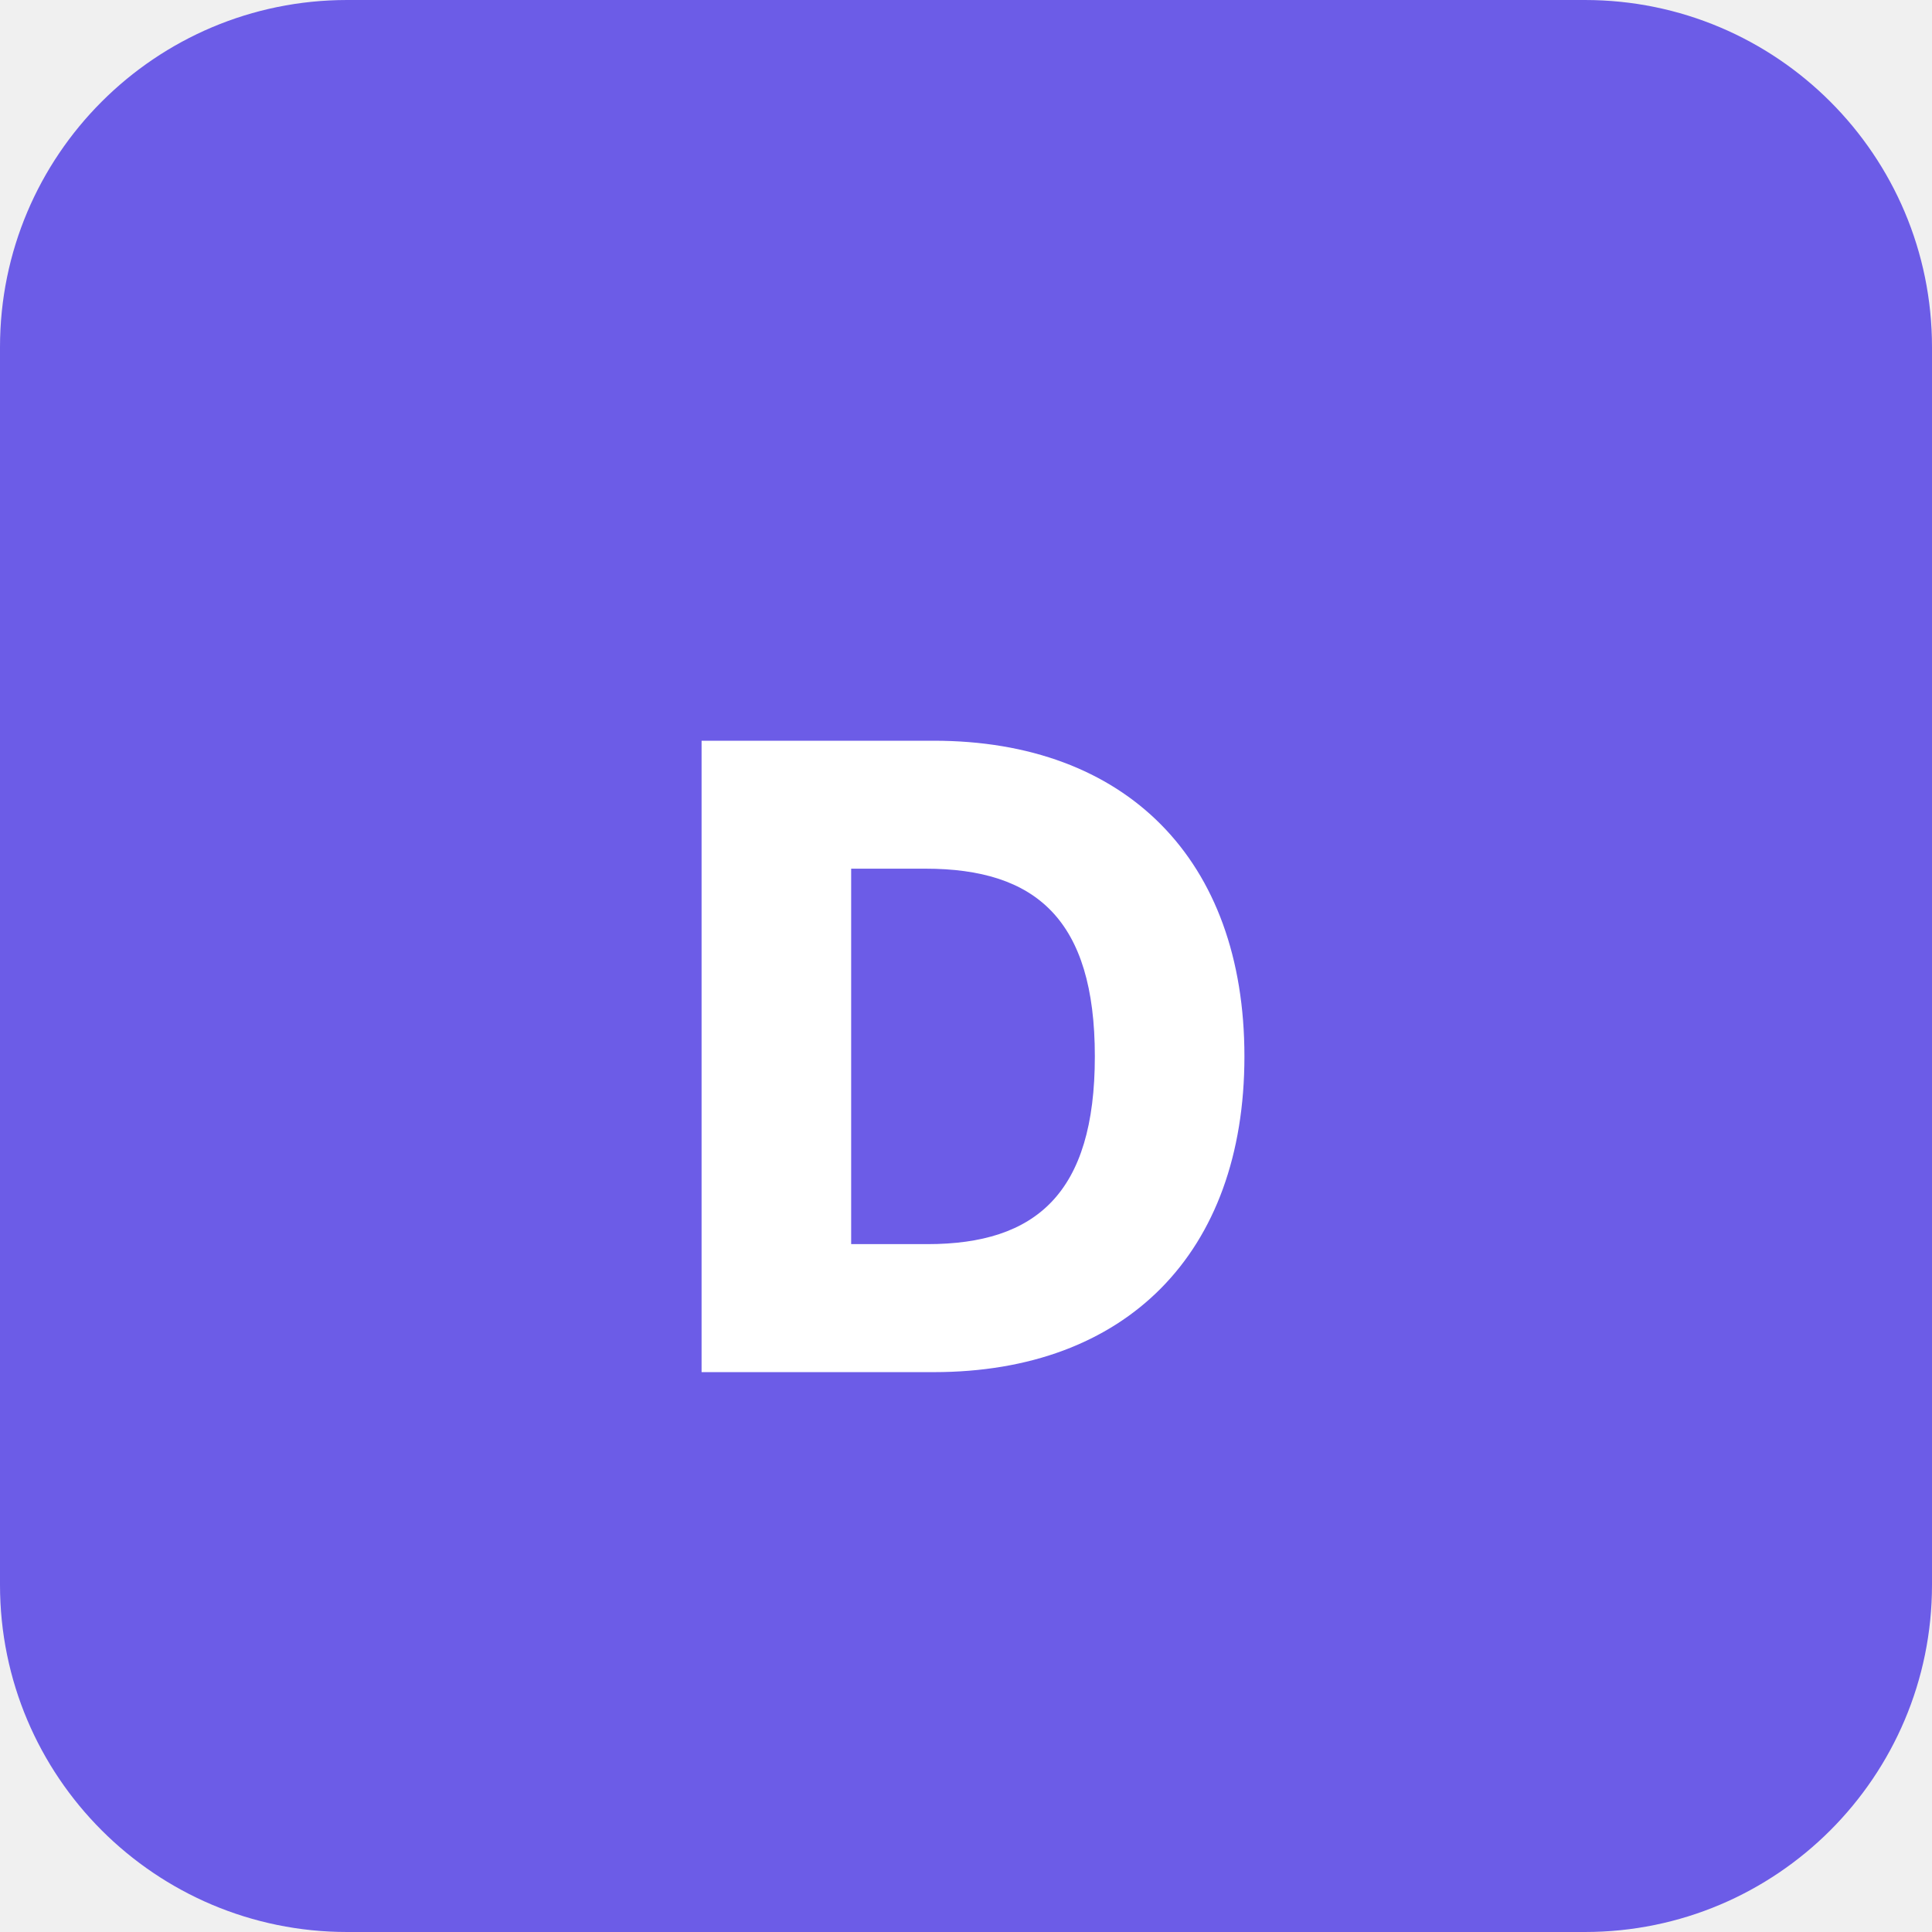
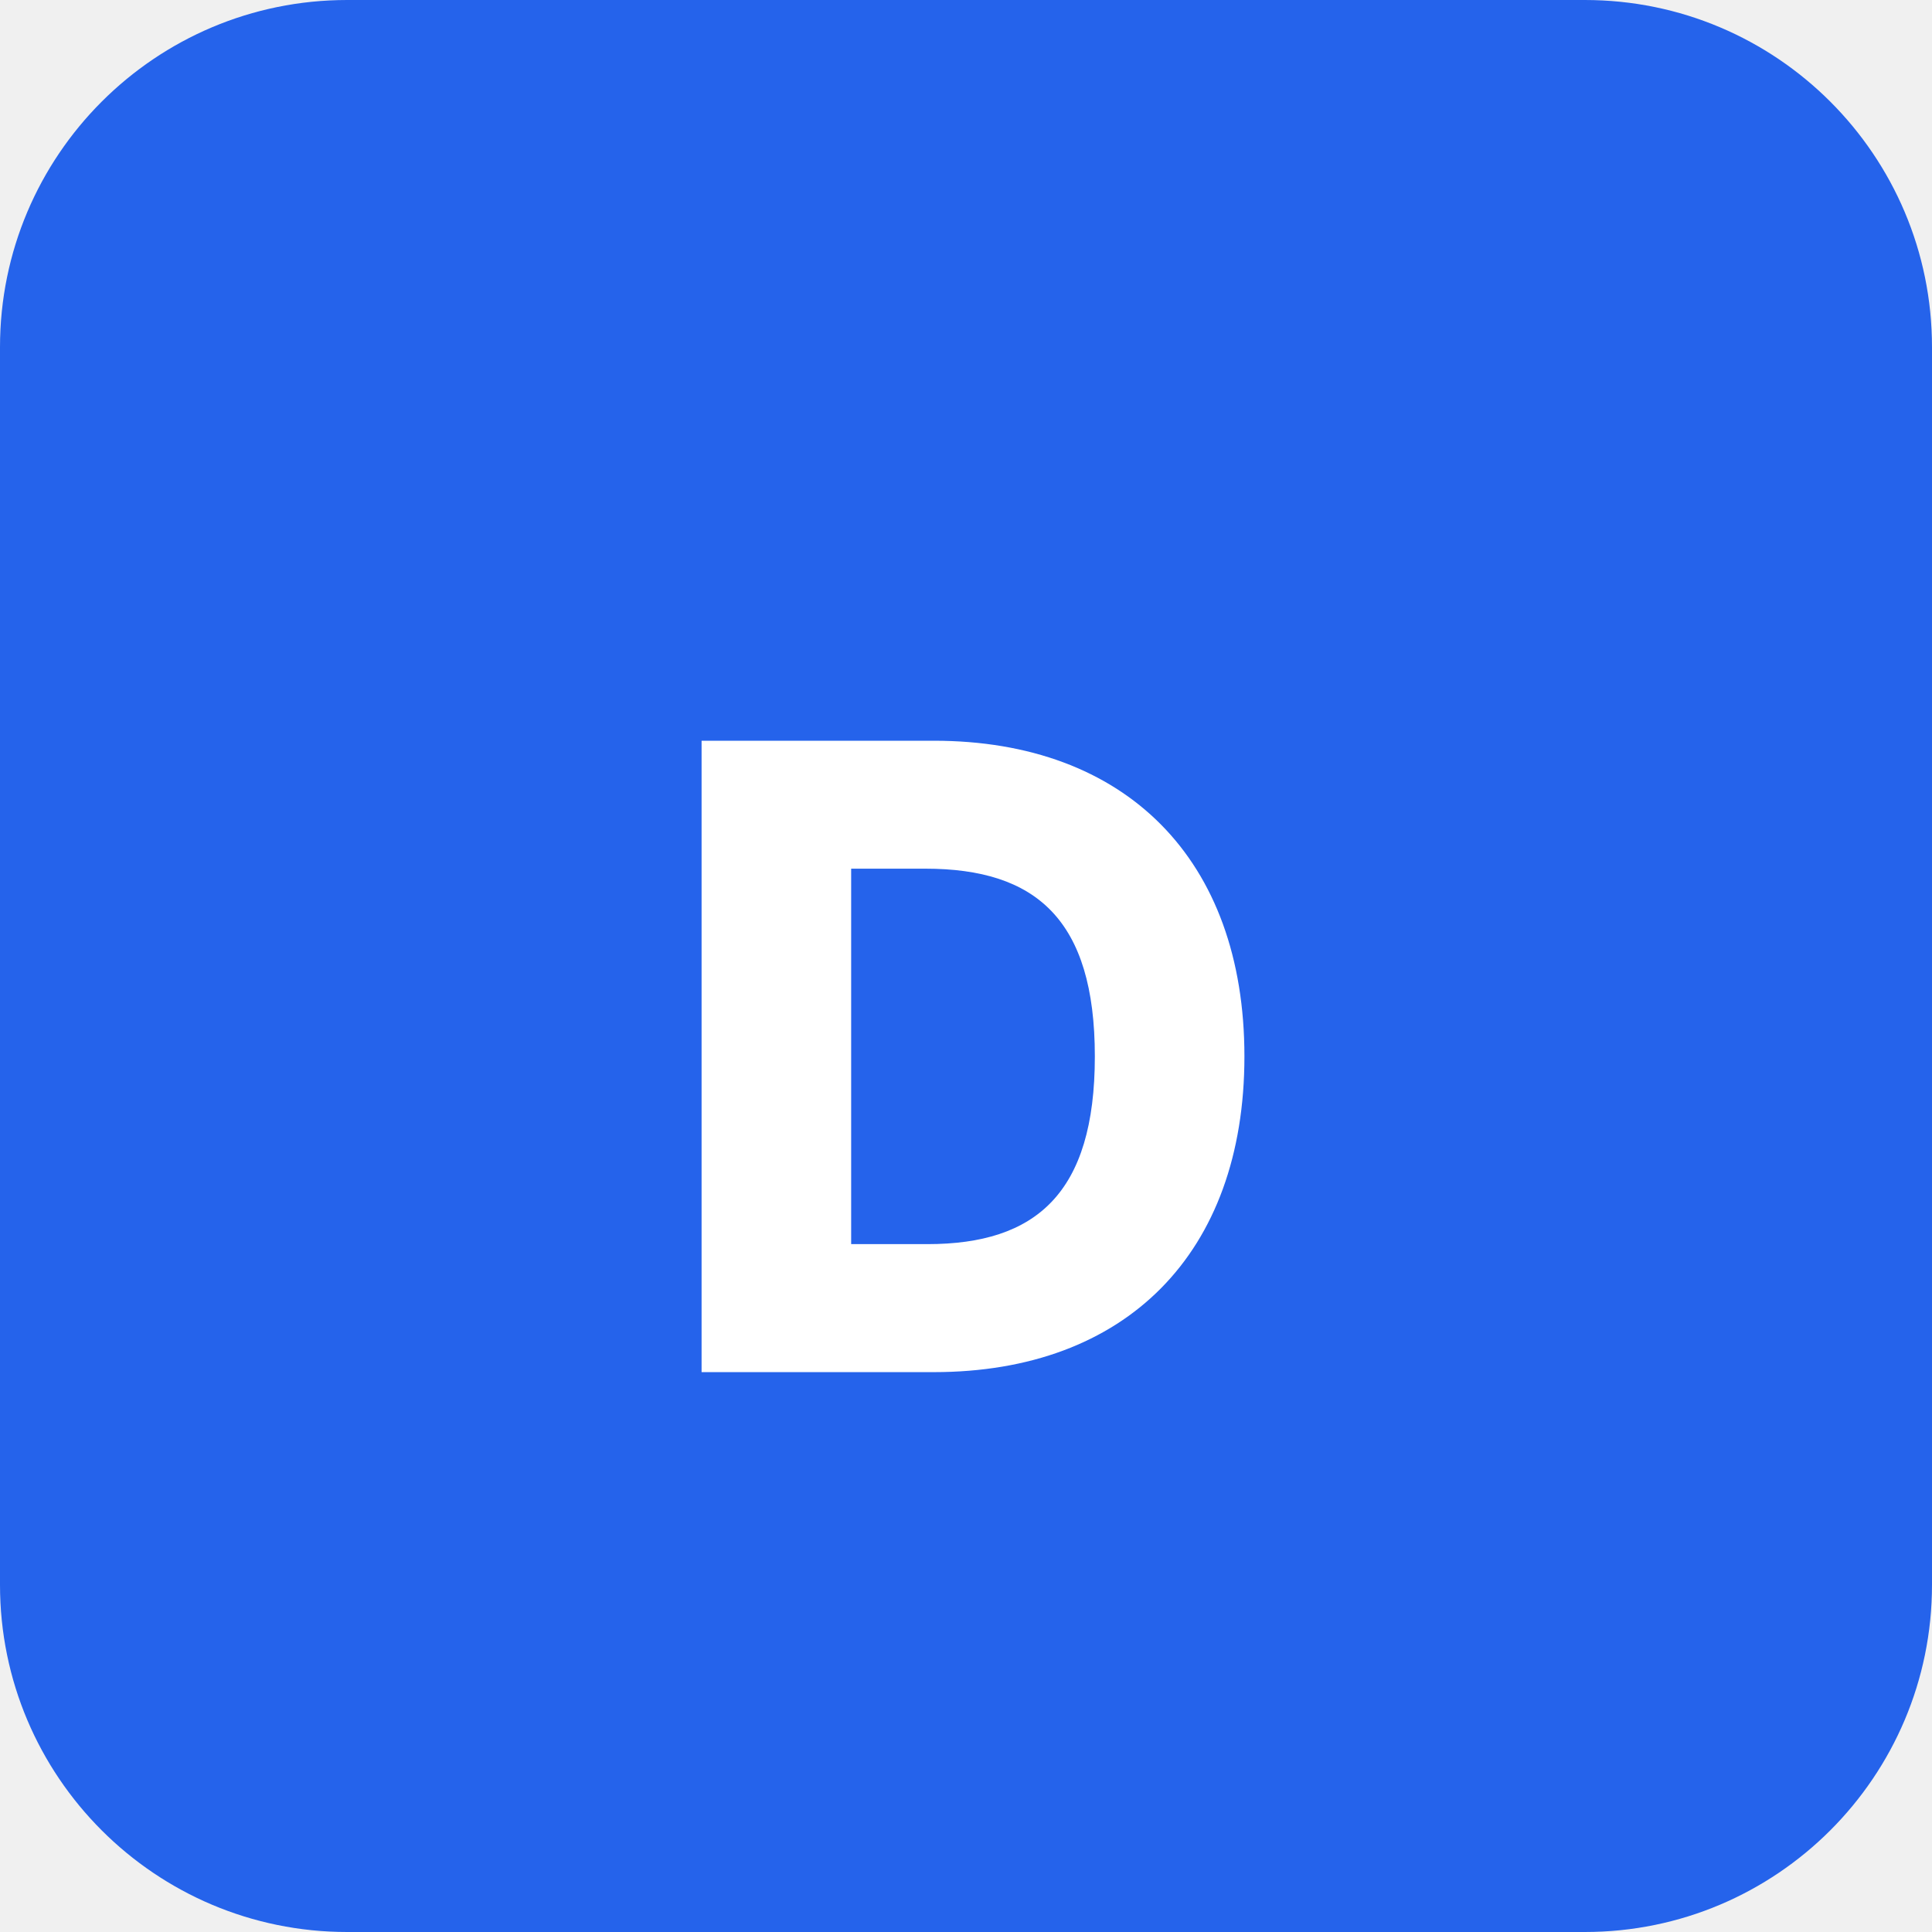
<svg xmlns="http://www.w3.org/2000/svg" width="512" height="512" viewBox="0 0 512 512">
-   <rect width="512" height="512" rx="92" fill="#6C5CE7" />
+   <rect width="512" height="512" rx="92" fill="#2563EB" />
  <text x="50%" y="54%" dominant-baseline="middle" text-anchor="middle" font-family="-apple-system,BlinkMacSystemFont,sans-serif" font-weight="800" font-size="230" fill="white" letter-spacing="-0.02em">D</text>
</svg>
